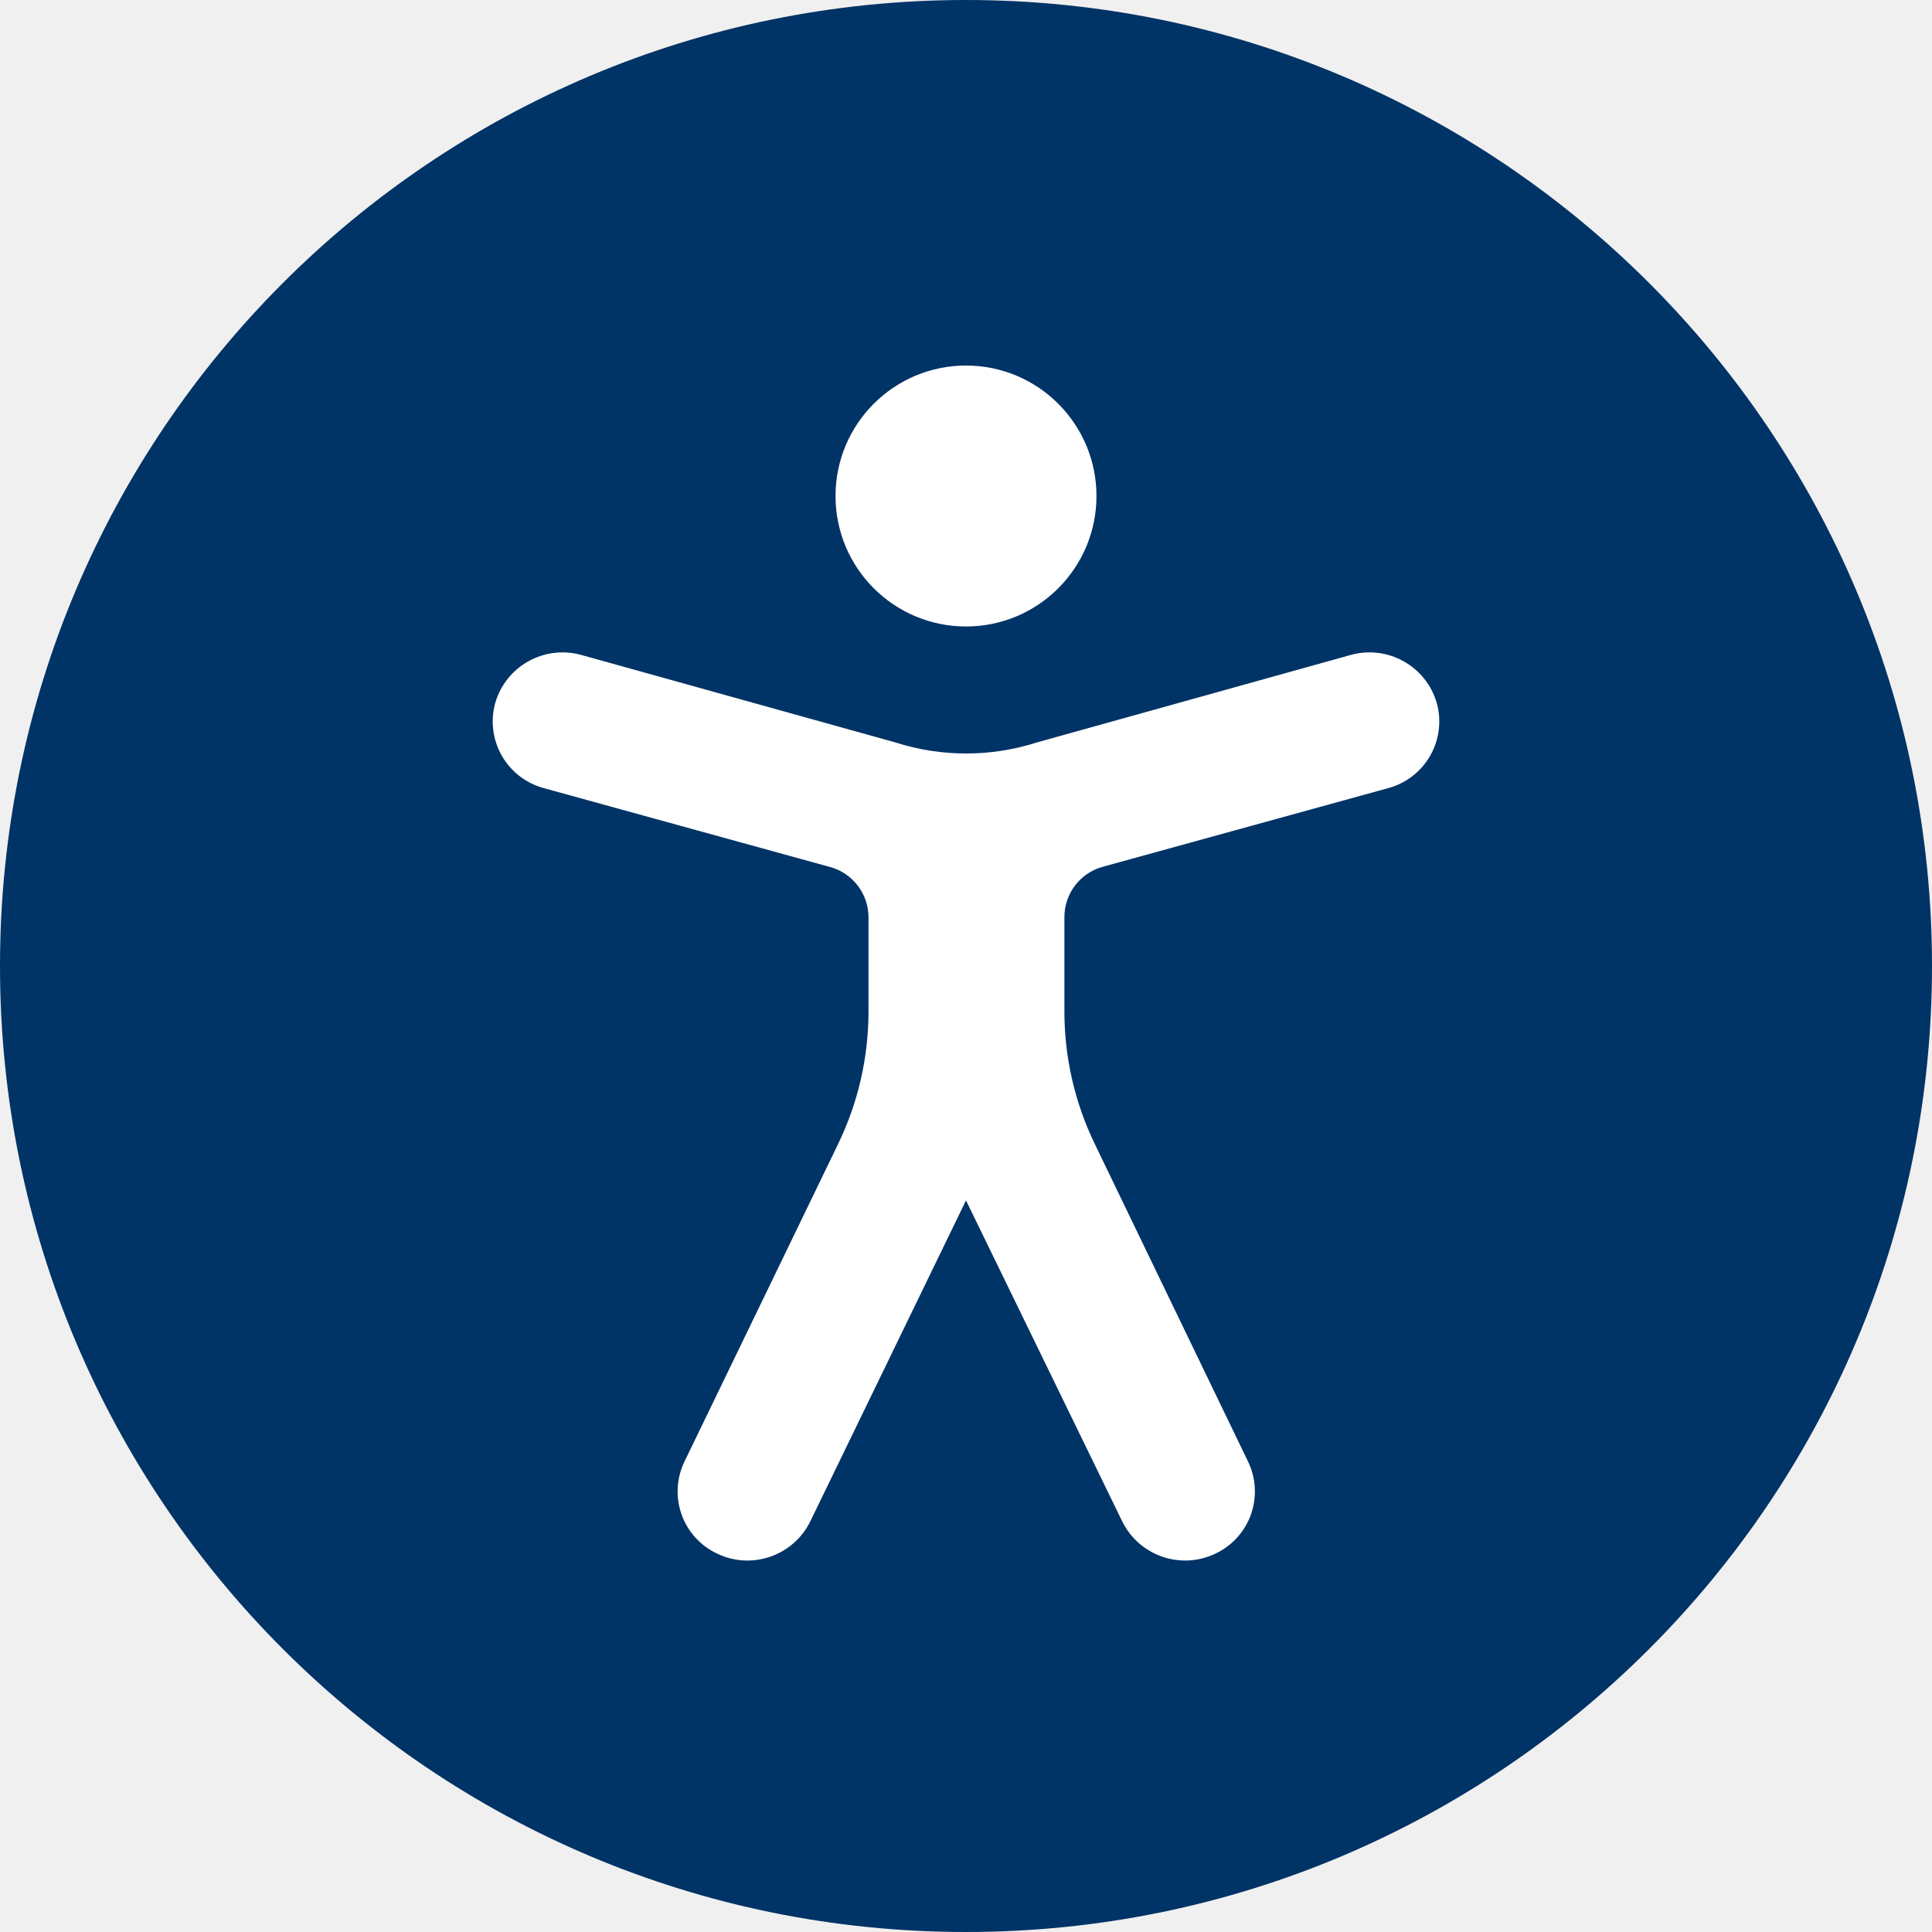
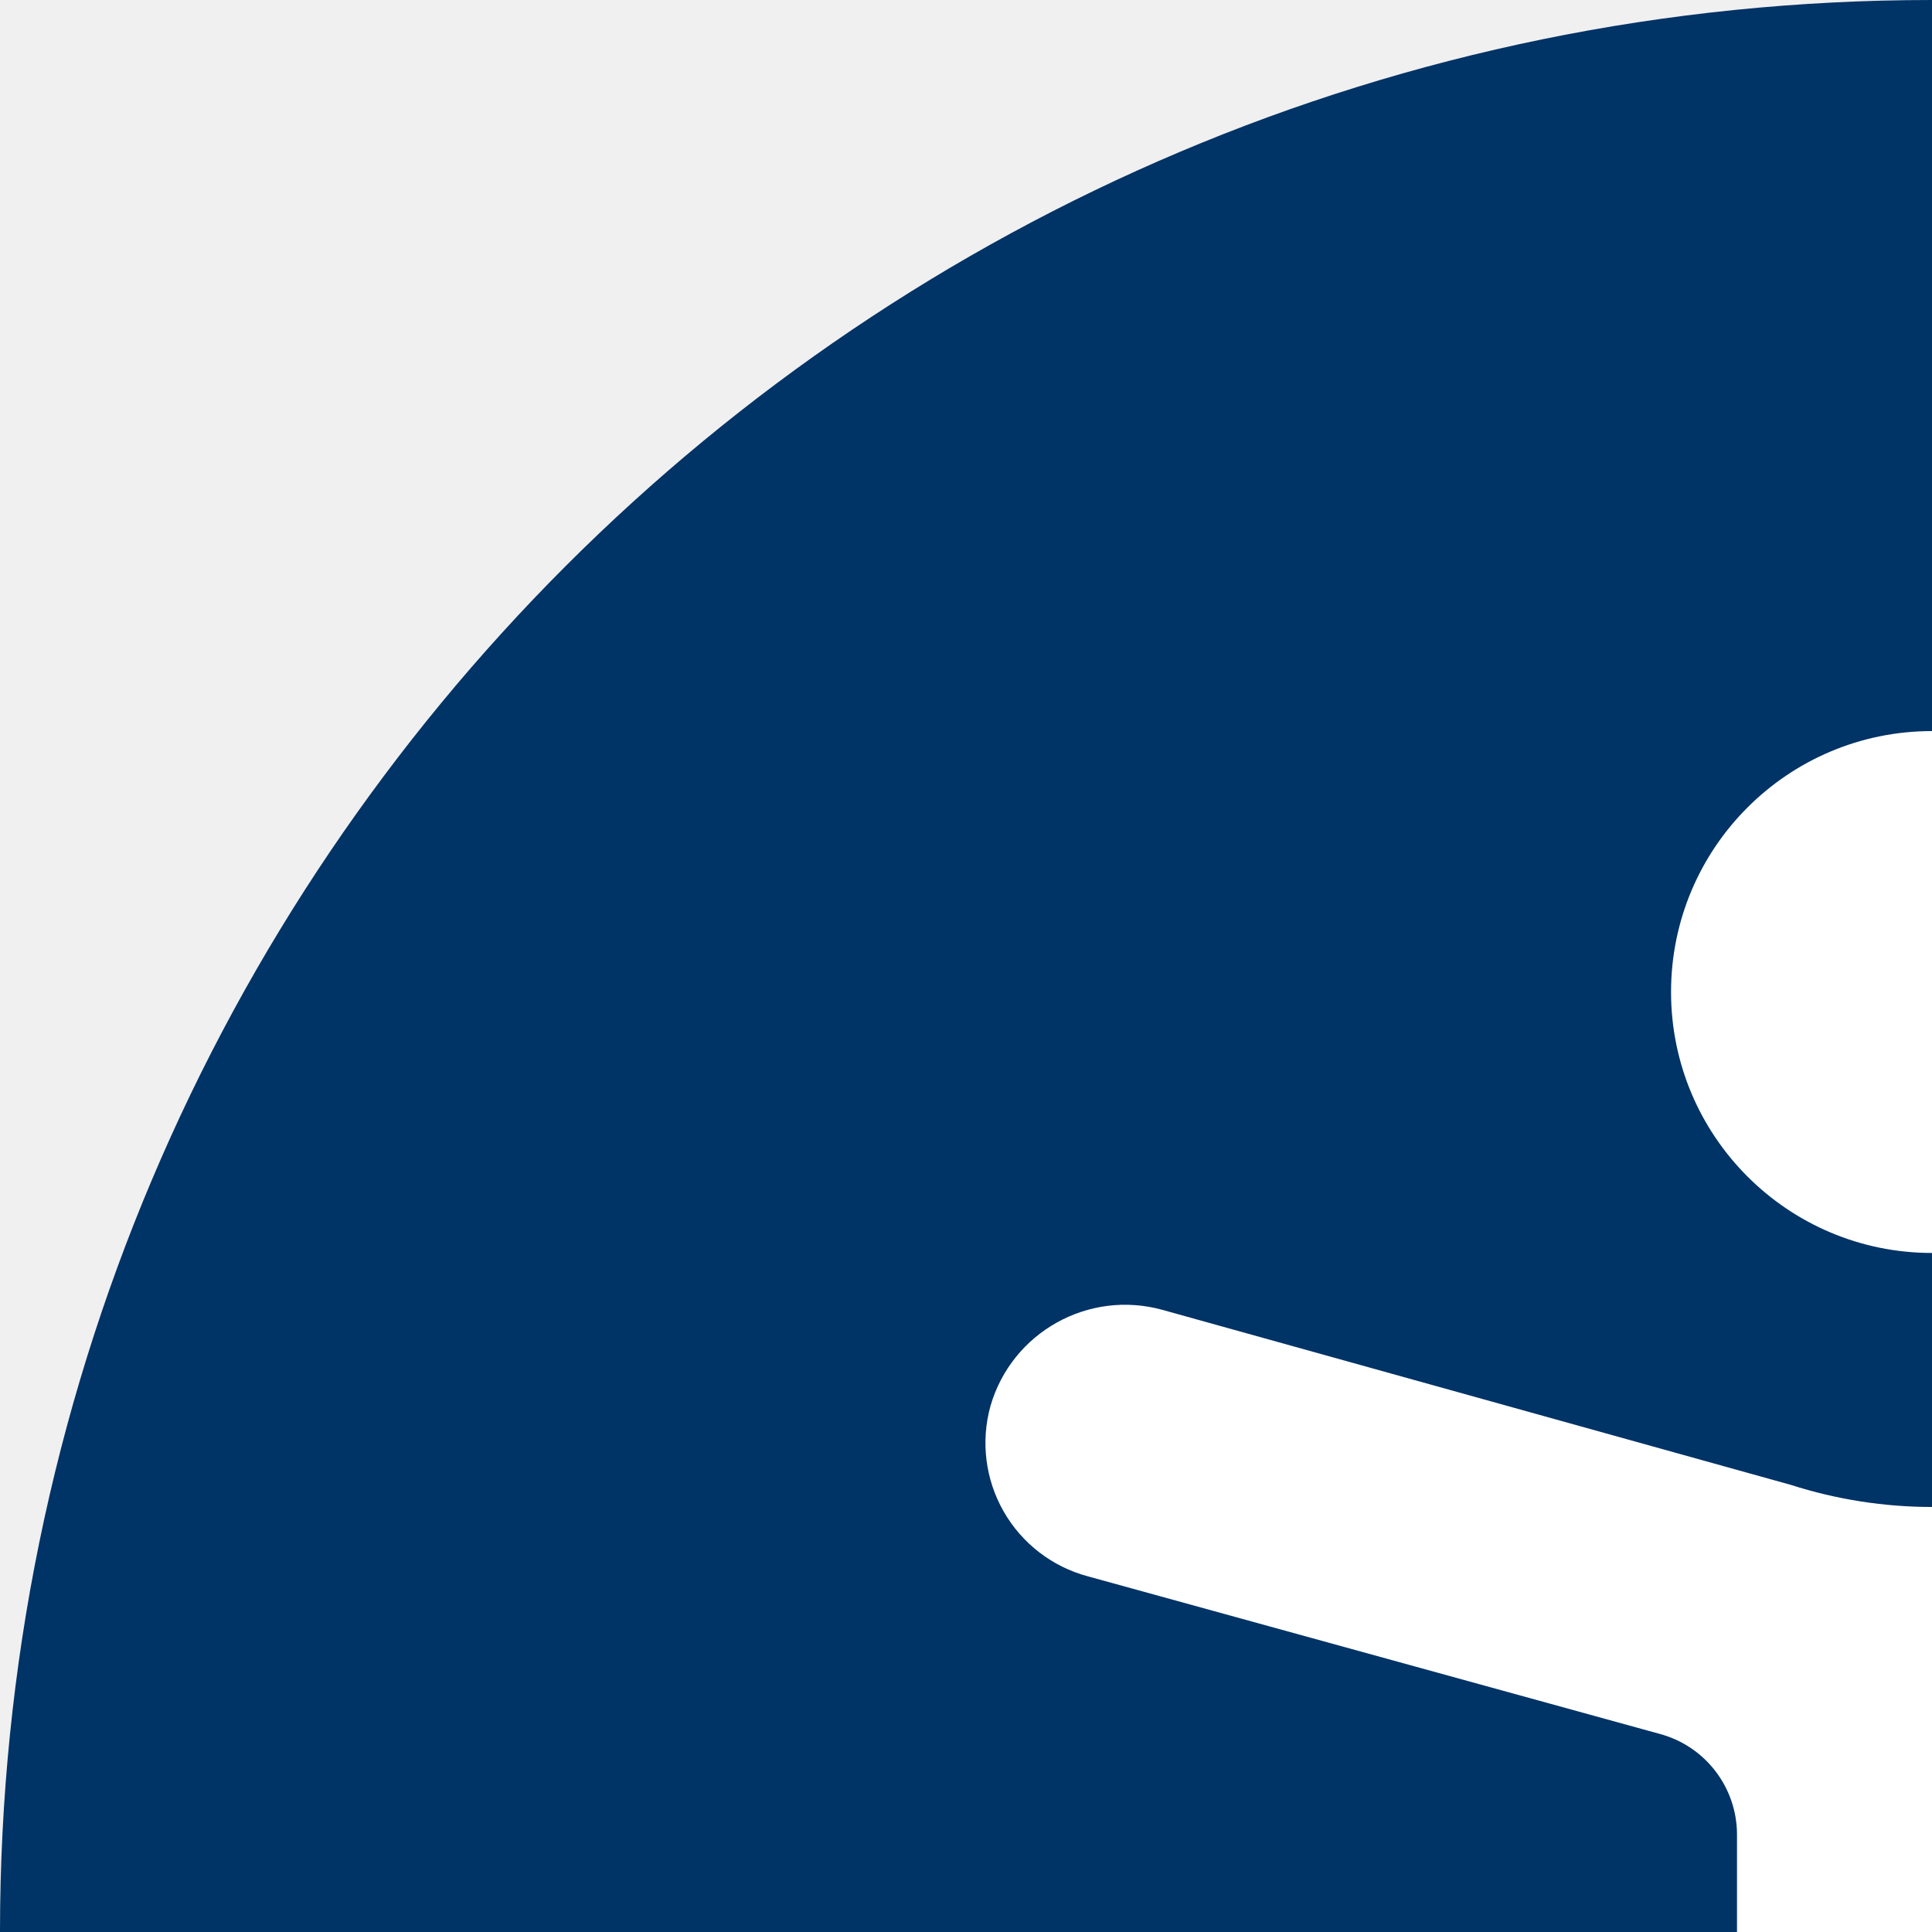
- <svg xmlns="http://www.w3.org/2000/svg" id="Artwork" viewBox="0 0 150 150">
+ <svg xmlns="http://www.w3.org/2000/svg" id="Artwork" viewBox="0 0 75 75">
  <defs>
    <style>.cls-1{fill:#036;}.cls-2{fill:#fff;}</style>
  </defs>
  <circle class="cls-1" cx="75" cy="75" r="75" />
  <circle class="cls-2" cx="75" cy="38.51" r="10.13" />
  <path class="cls-2" d="M85.57,67.31l22.21-6.12a5.36,5.36,0,0,0,3.77-6.61h0a5.44,5.44,0,0,0-6.68-3.73L80.51,57.64a18,18,0,0,1-11,0L45.13,50.85a5.44,5.44,0,0,0-6.68,3.73h0a5.36,5.36,0,0,0,3.77,6.61l22.21,6.12a4.05,4.05,0,0,1,3,3.89v7.31a23.62,23.62,0,0,1-2.36,10.31L53.14,113.48a5.33,5.33,0,0,0,2.55,7.15h0a5.44,5.44,0,0,0,7.23-2.53L75,93.2l12.12,24.9a5.44,5.44,0,0,0,7.23,2.53h0a5.33,5.33,0,0,0,2.55-7.15L85,88.82a23.62,23.62,0,0,1-2.36-10.31V71.2A4.05,4.05,0,0,1,85.57,67.31Z" />
</svg>
